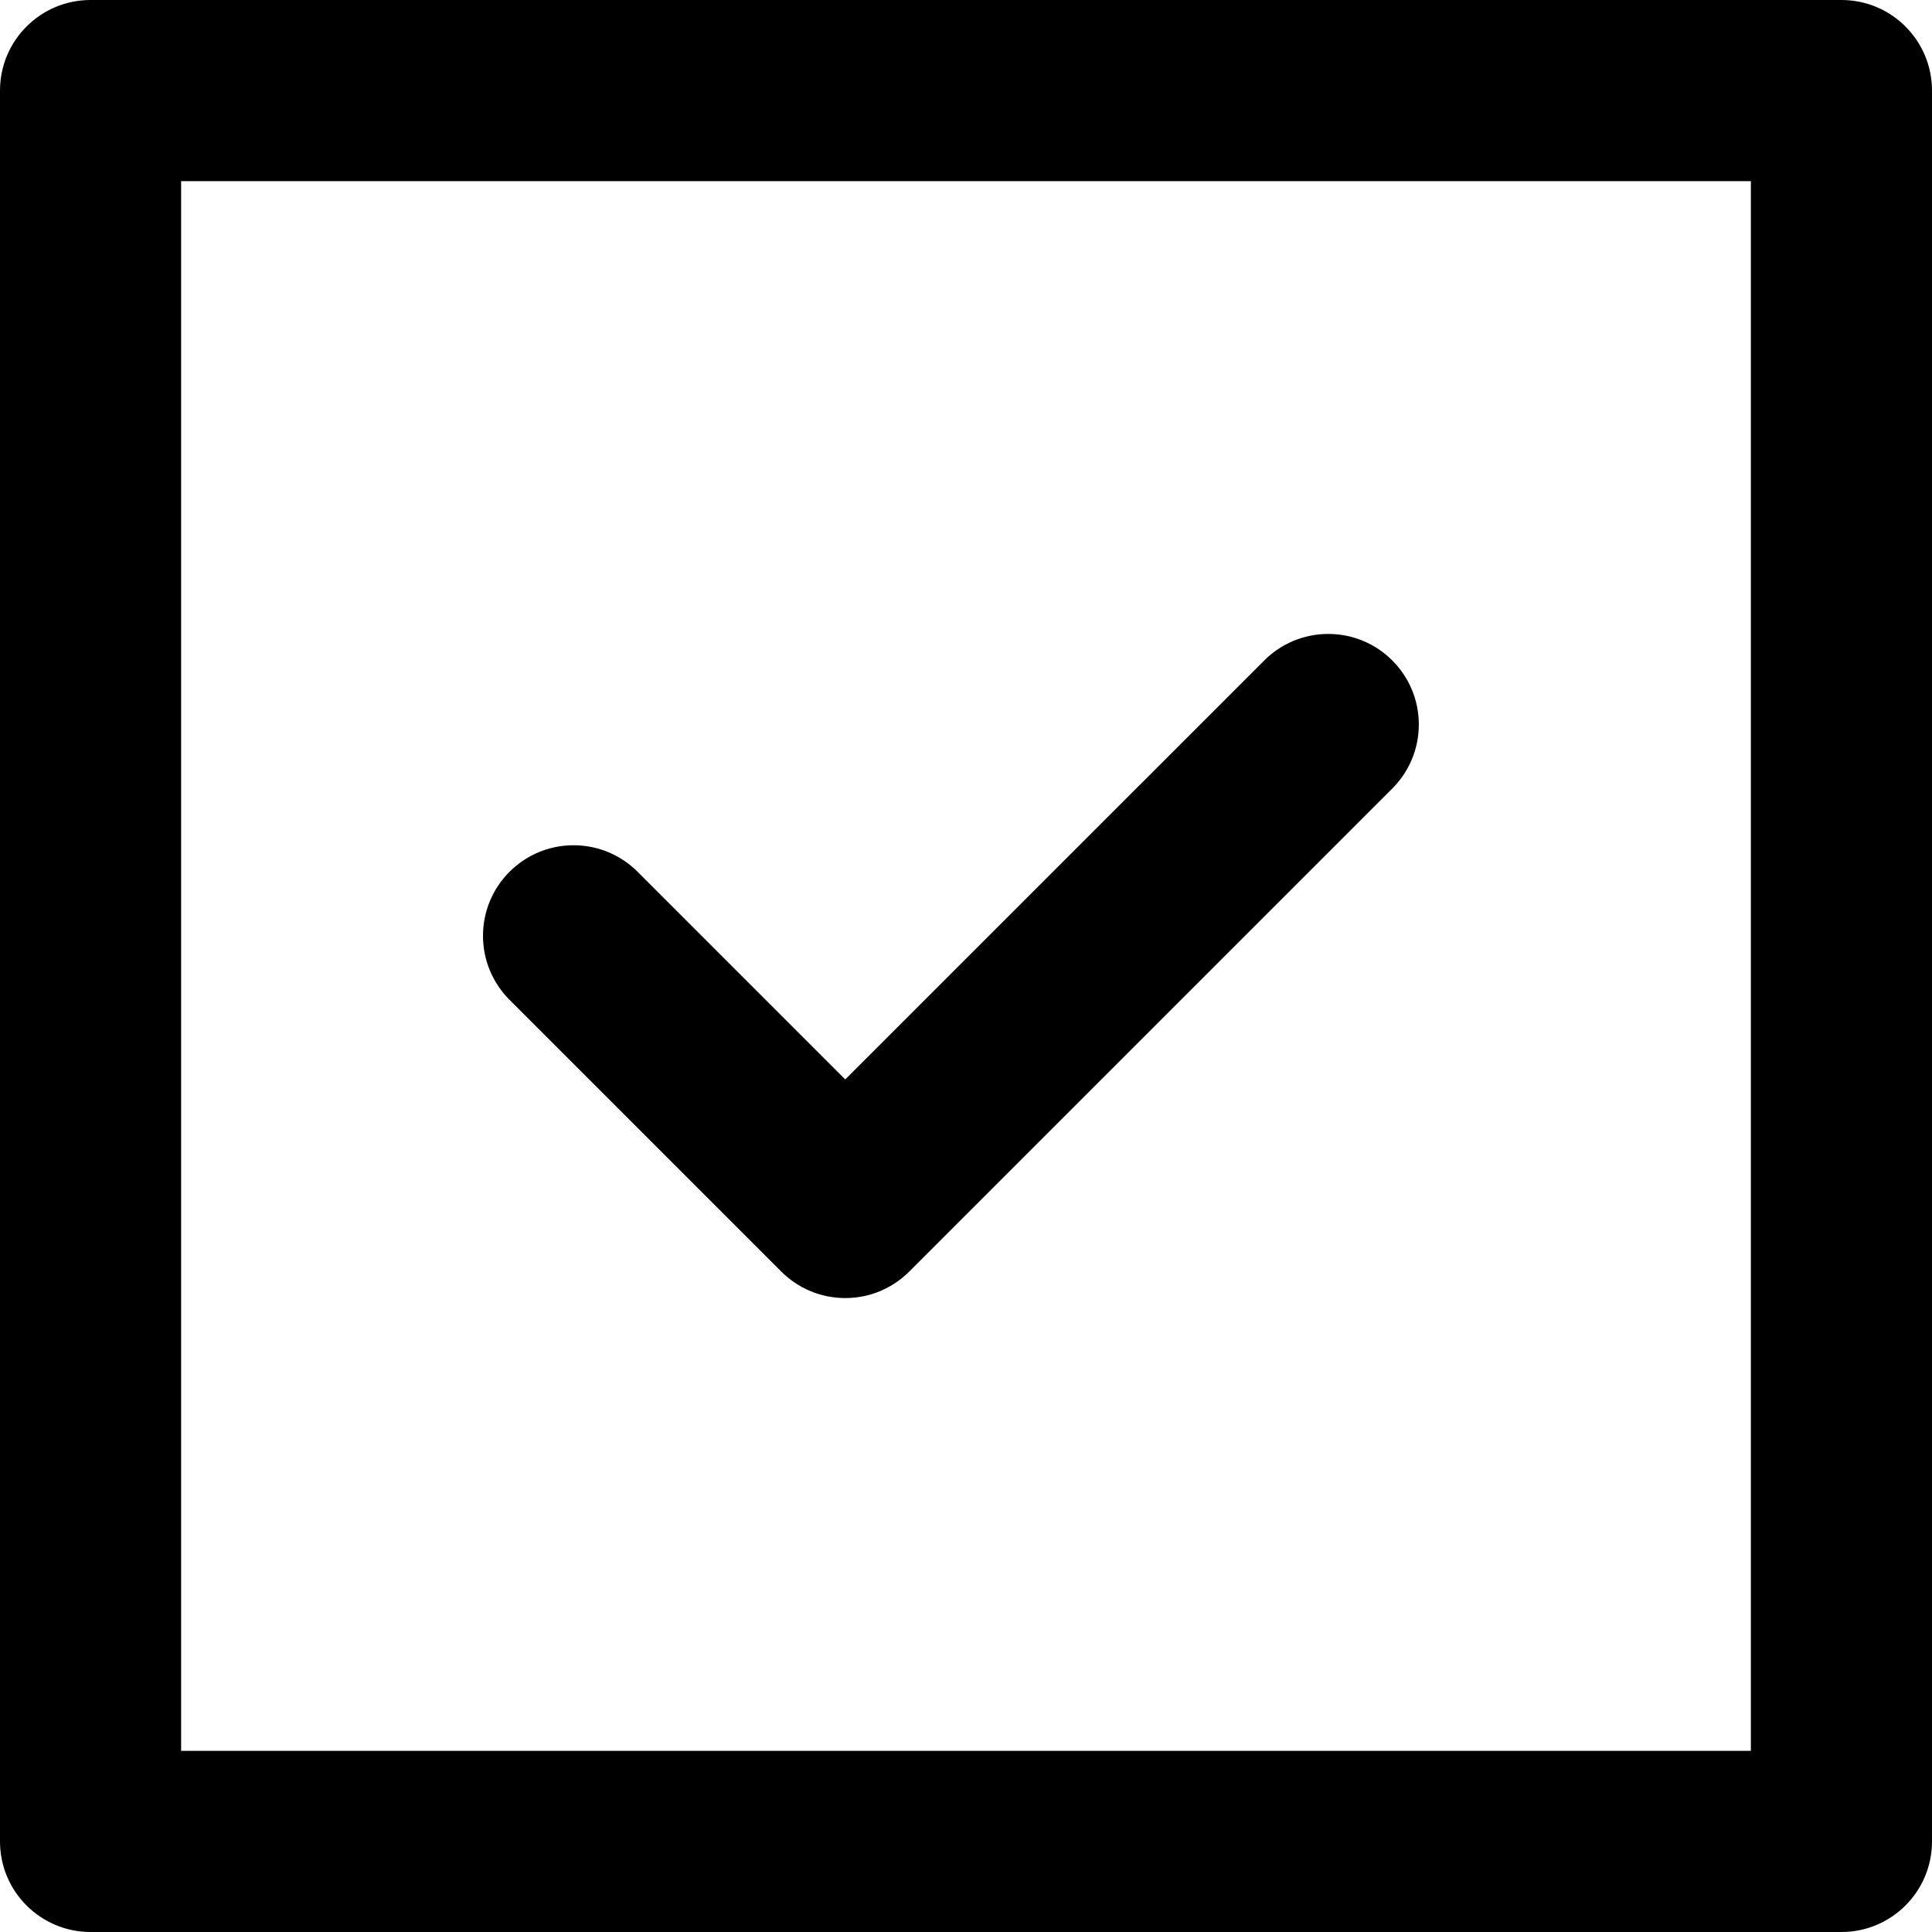
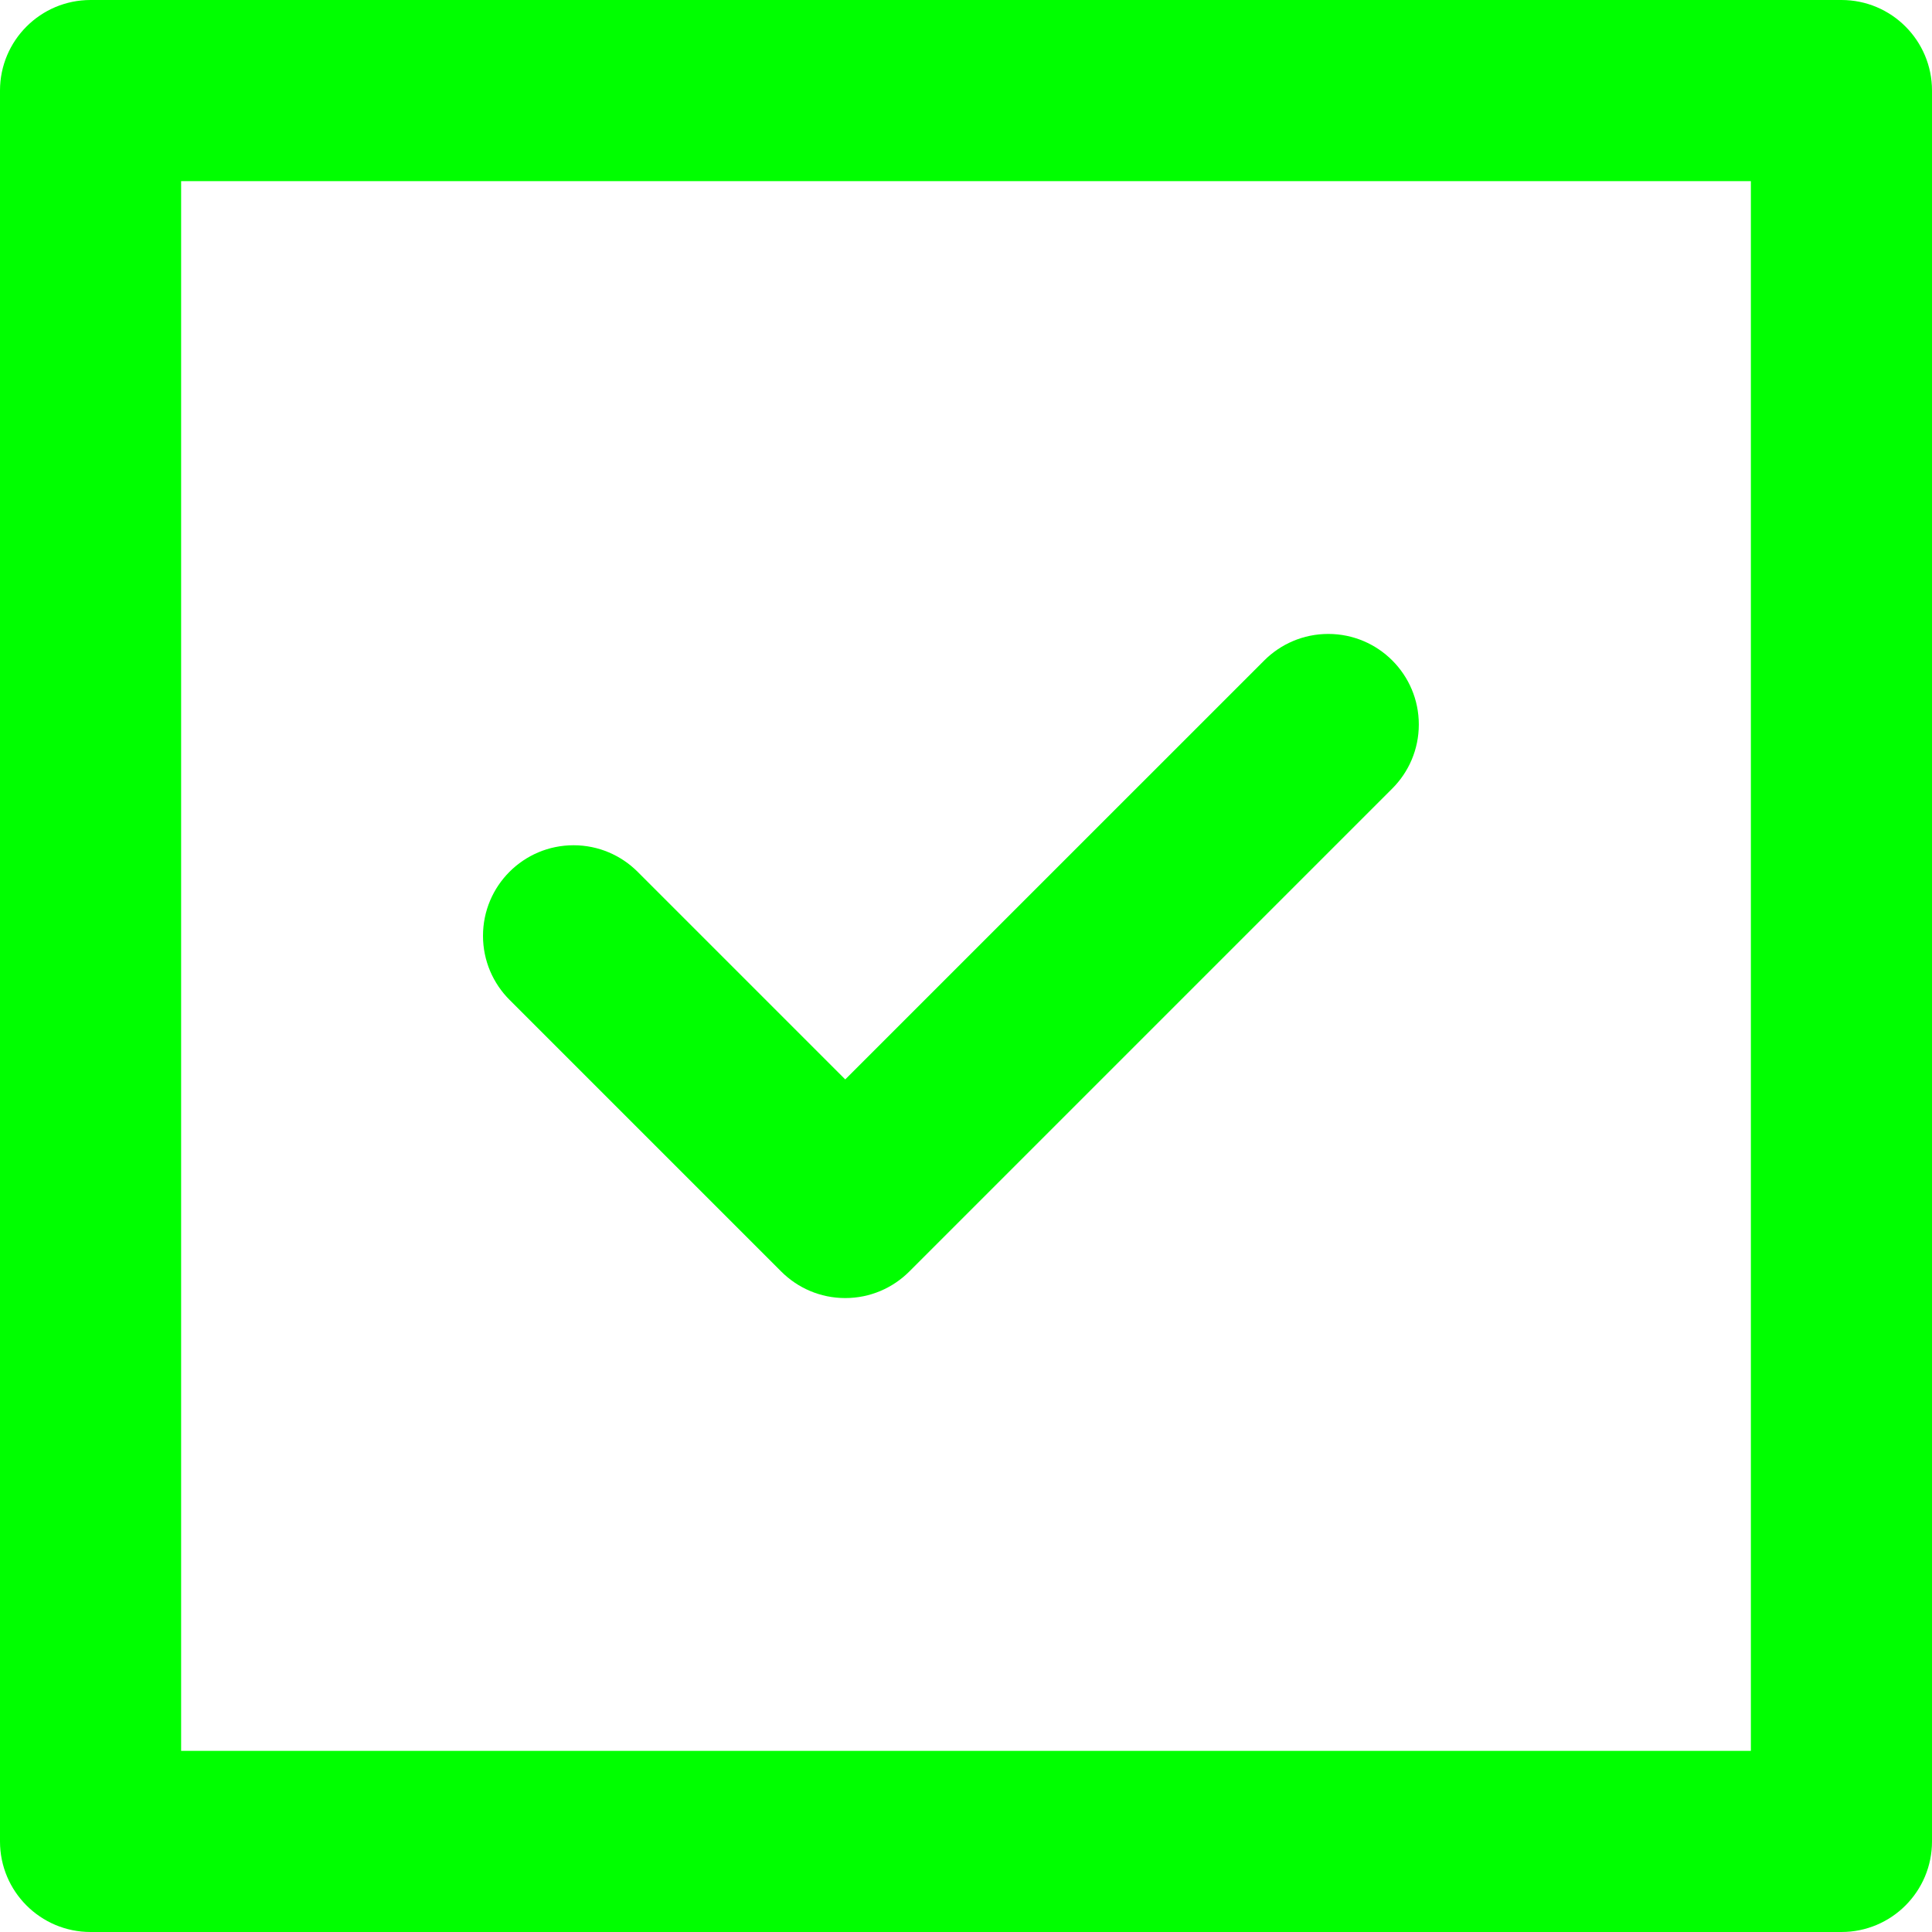
<svg xmlns="http://www.w3.org/2000/svg" version="1.1" id="Layer_1" x="0px" y="0px" width="64px" height="64px" viewBox="0 0 64 64" enable-background="new 0 0 64 64" xml:space="preserve">
  <g id="SQUARE__x2F__OK_1_" enable-background="new    ">
    <g id="SQUARE__x2F__OK">
      <g>
-         <path d="M46,20.999v0.002C46,21.001,46,21.001,46,20.999C46,21,46,21,46,20.999z M46,43.001C46,43.001,46,43,46,43.001     C46,43,46,43,46,42.999V43.001z M25.879,42.121C26.422,42.664,27.172,43,28,43s1.578-0.336,2.121-0.879l16-16     C46.664,25.579,47,24.828,47,24c0-1.657-1.343-3-3-3c-0.828,0-1.578,0.336-2.121,0.879L28,35.757l-6.879-6.879     C20.578,28.336,19.828,28,19,28c-1.657,0-3,1.343-3,3c0,0.828,0.336,1.578,0.879,2.121L25.879,42.121z M61,0H3     C1.343,0,0,1.343,0,3v58c0,1.657,1.343,3,3,3h58c1.657,0,3-1.343,3-3V3C64,1.343,62.657,0,61,0z M58,58H6V6h52V58z" />
+         <path fill="#00FF00" d="M46,20.999v0.002C46,21.001,46,21.001,46,20.999C46,21,46,21,46,20.999z M46,43.001C46,43.001,46,43,46,43.001     C46,43,46,43,46,42.999V43.001z M25.879,42.121C26.422,42.664,27.172,43,28,43s1.578-0.336,2.121-0.879l16-16     C46.664,25.579,47,24.828,47,24c0-1.657-1.343-3-3-3c-0.828,0-1.578,0.336-2.121,0.879L28,35.757l-6.879-6.879     C20.578,28.336,19.828,28,19,28c-1.657,0-3,1.343-3,3c0,0.828,0.336,1.578,0.879,2.121L25.879,42.121z M61,0H3     C1.343,0,0,1.343,0,3v58c0,1.657,1.343,3,3,3h58c1.657,0,3-1.343,3-3V3C64,1.343,62.657,0,61,0z M58,58H6V6h52V58z" />
      </g>
    </g>
  </g>
</svg>
